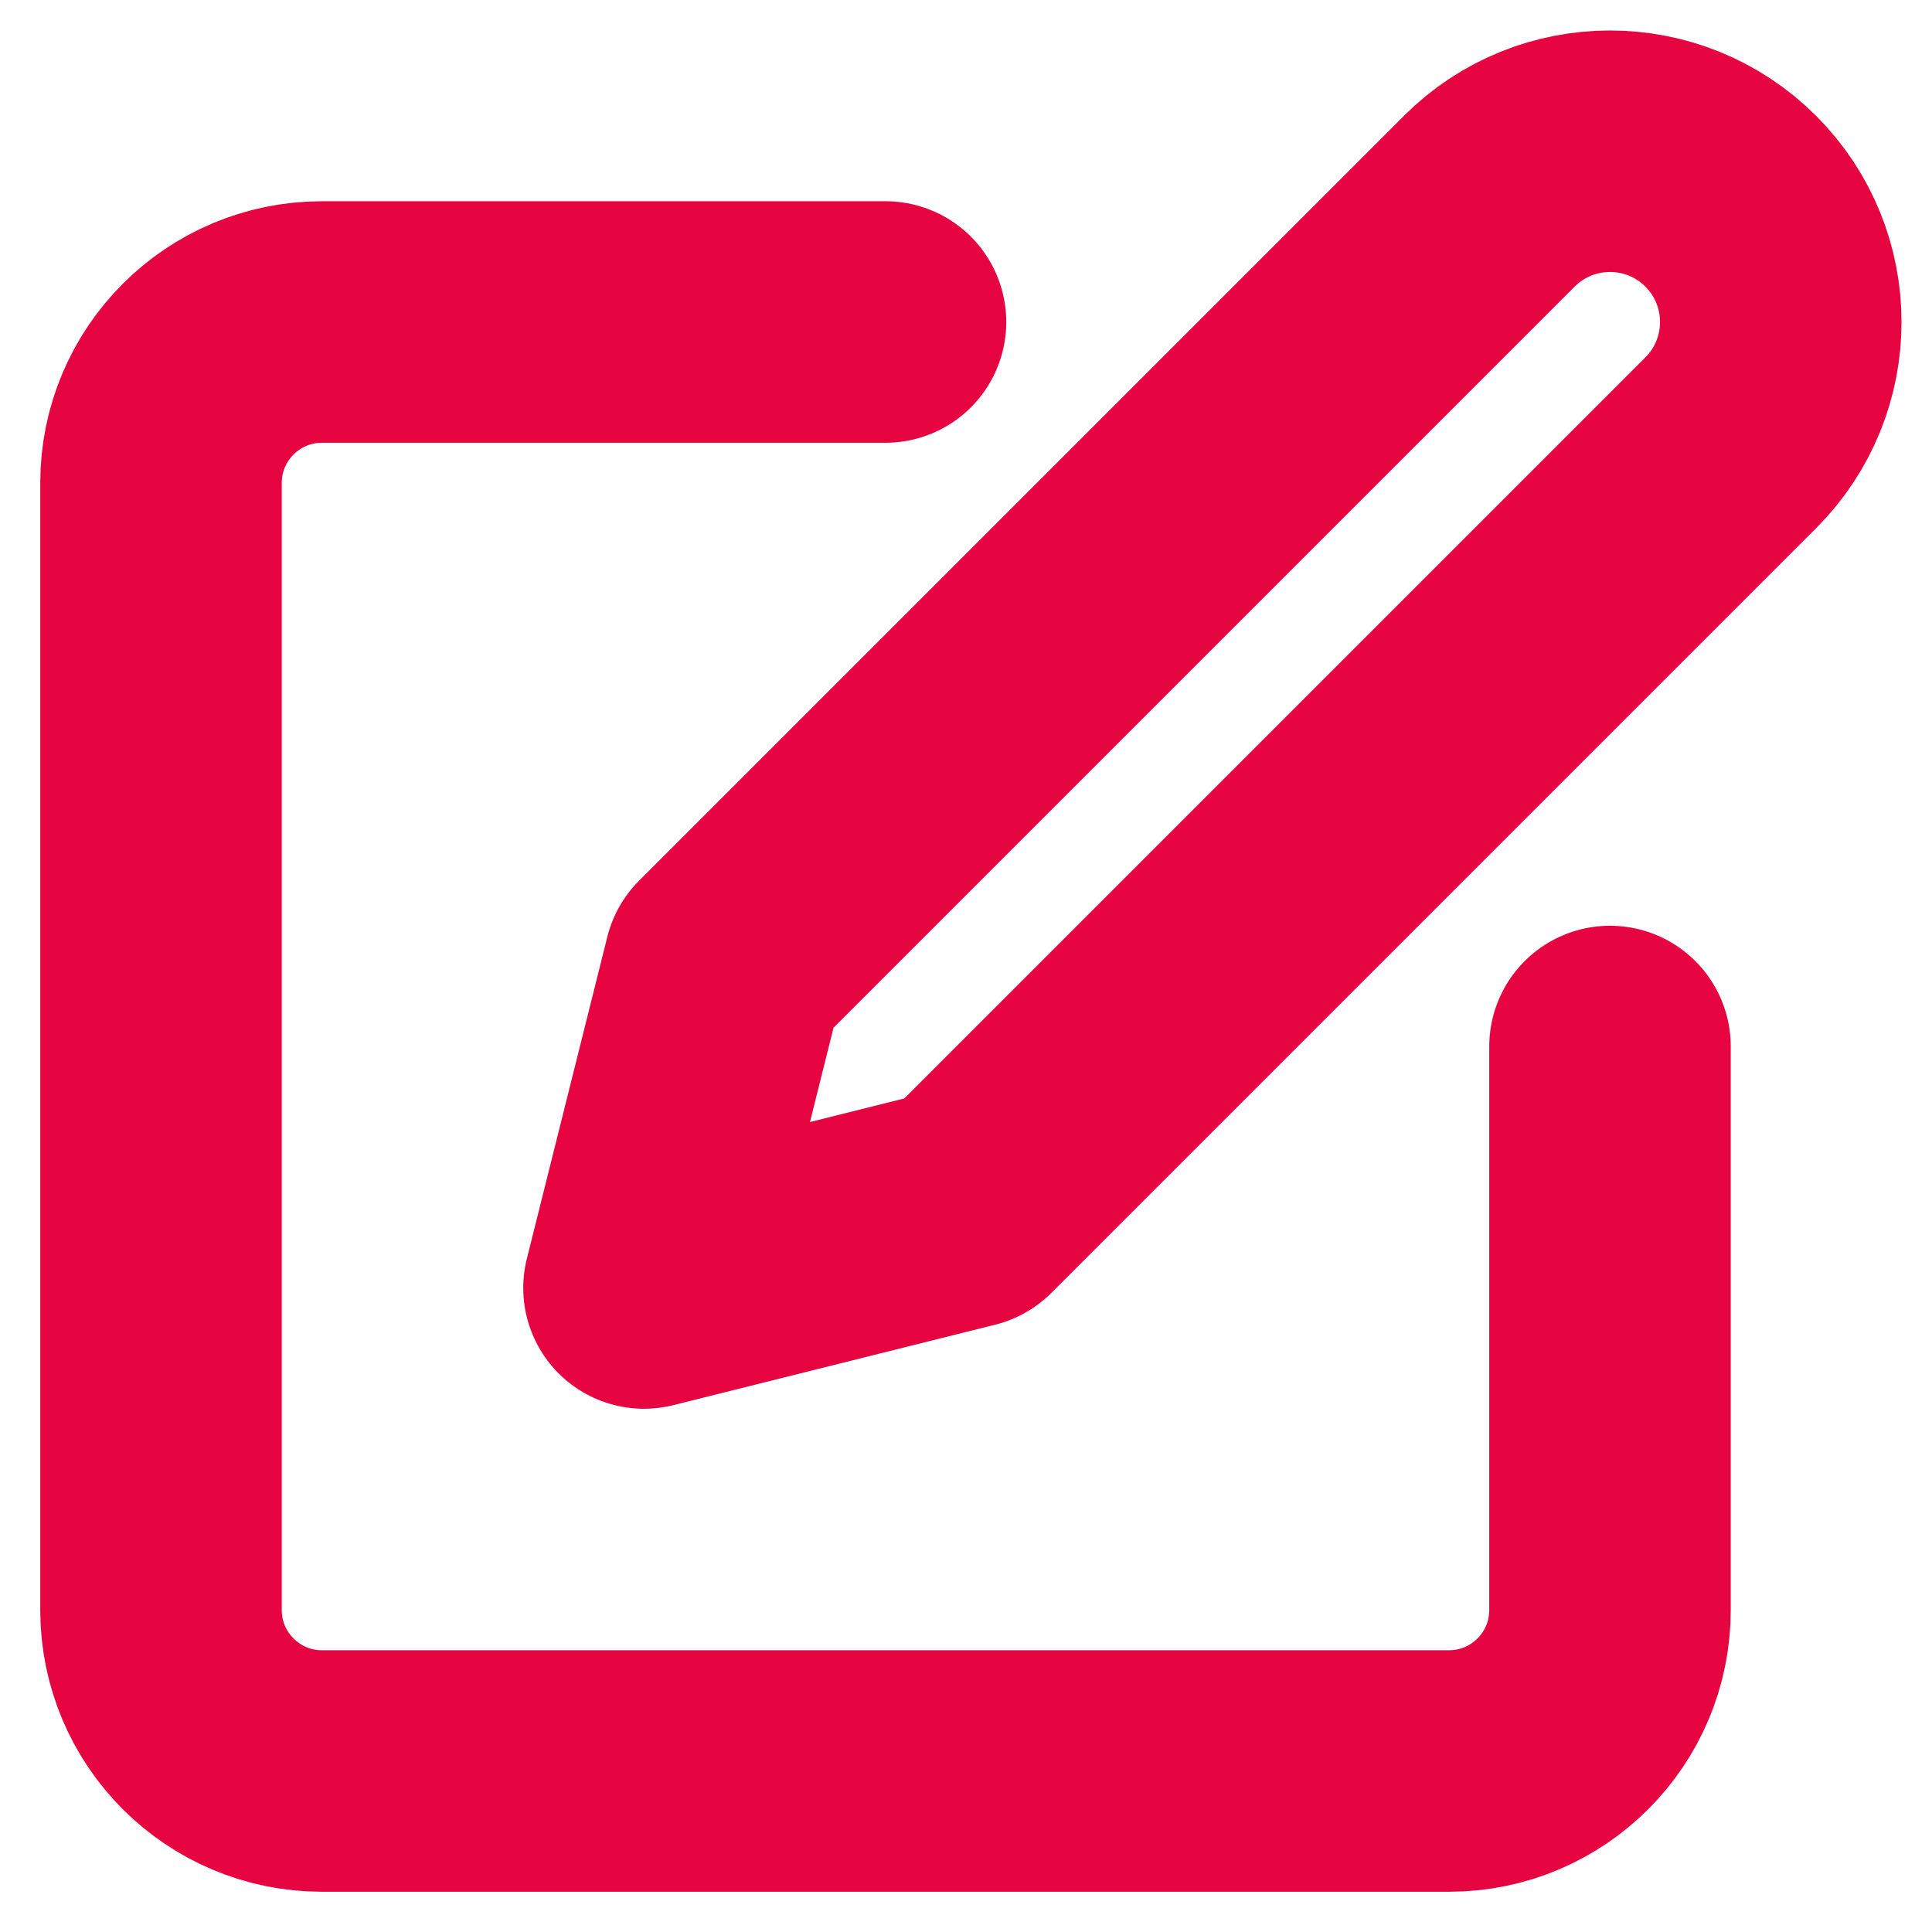
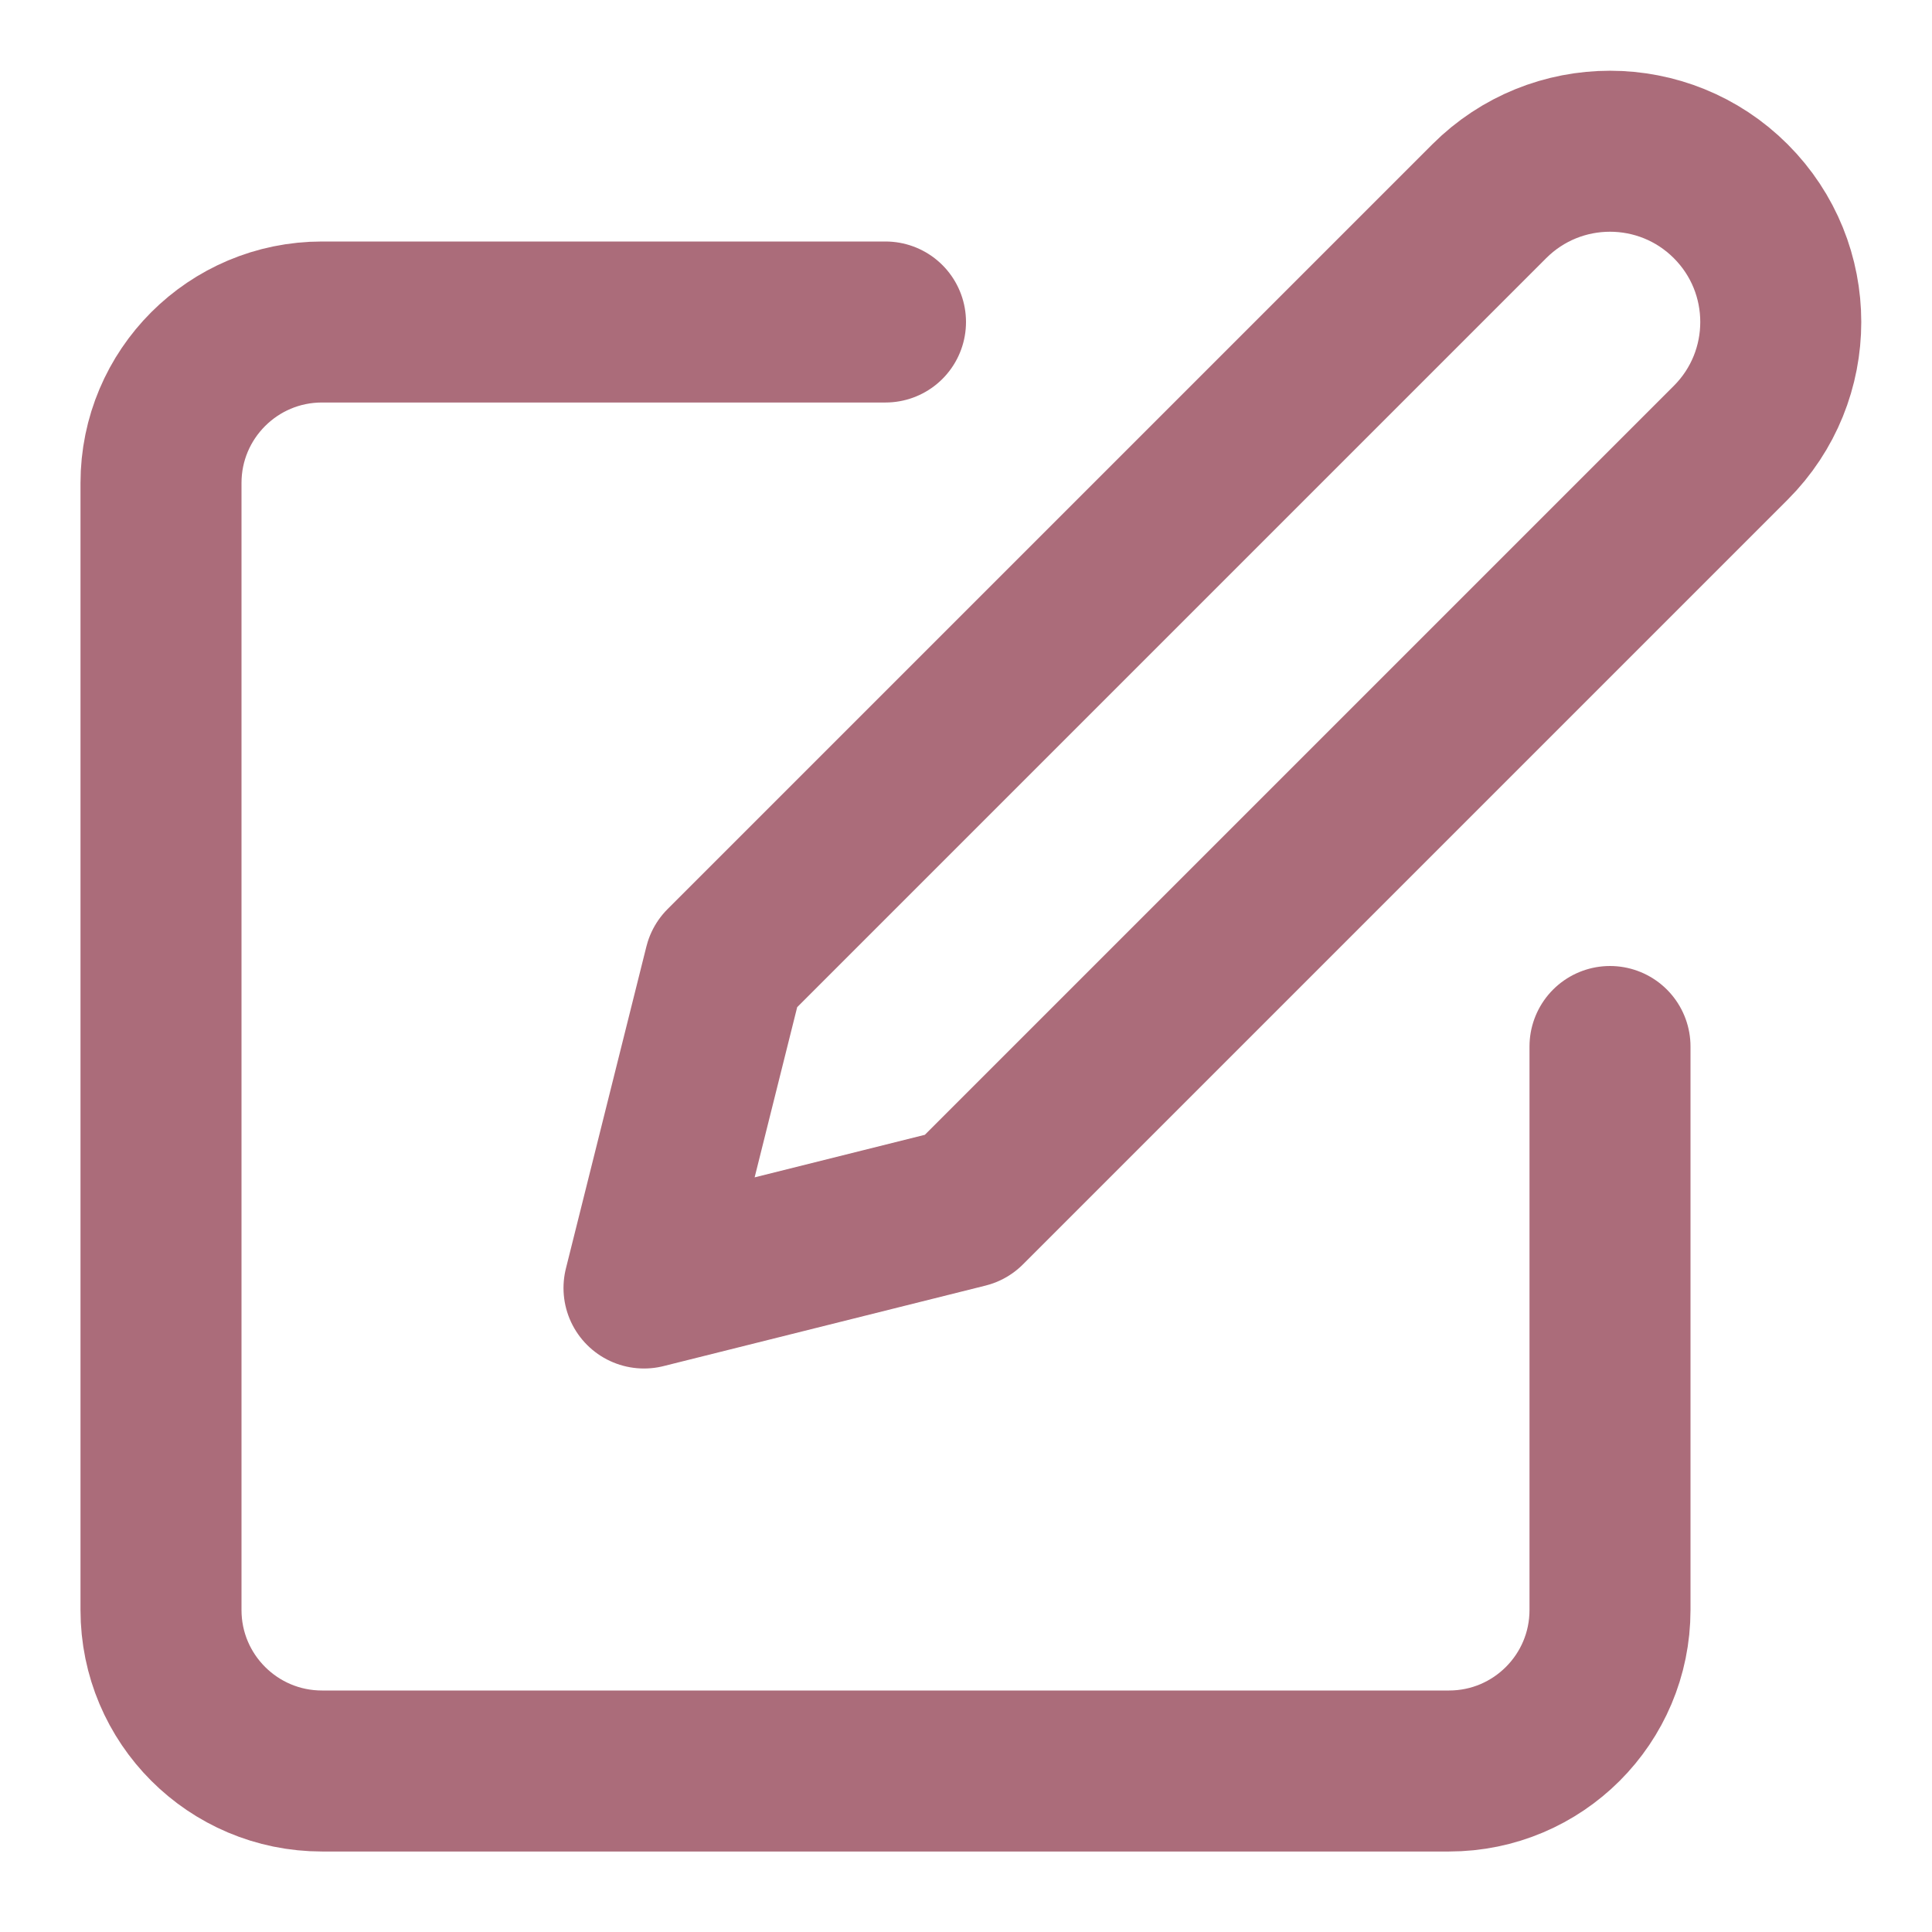
- <svg xmlns="http://www.w3.org/2000/svg" width="32" height="32" viewBox="0 0 24 24" fill="none" stroke="#e60540" stroke-width="3" stroke-linecap="round" stroke-linejoin="round" class="feather feather-edit">
+ <svg xmlns="http://www.w3.org/2000/svg" width="24" height="24" viewBox="0 0 24 24" fill="none" stroke="#ab6c7a" stroke-width="2" stroke-linecap="round" stroke-linejoin="round" class="feather feather-edit">
  <path d="M11 4H4a2 2 0 0 0-2 2v14a2 2 0 0 0 2 2h14a2 2 0 0 0 2-2v-7" />
  <path d="M18.5 2.5a2.121 2.121 0 0 1 3 3L12 15l-4 1 1-4 9.5-9.5z" />
</svg>
